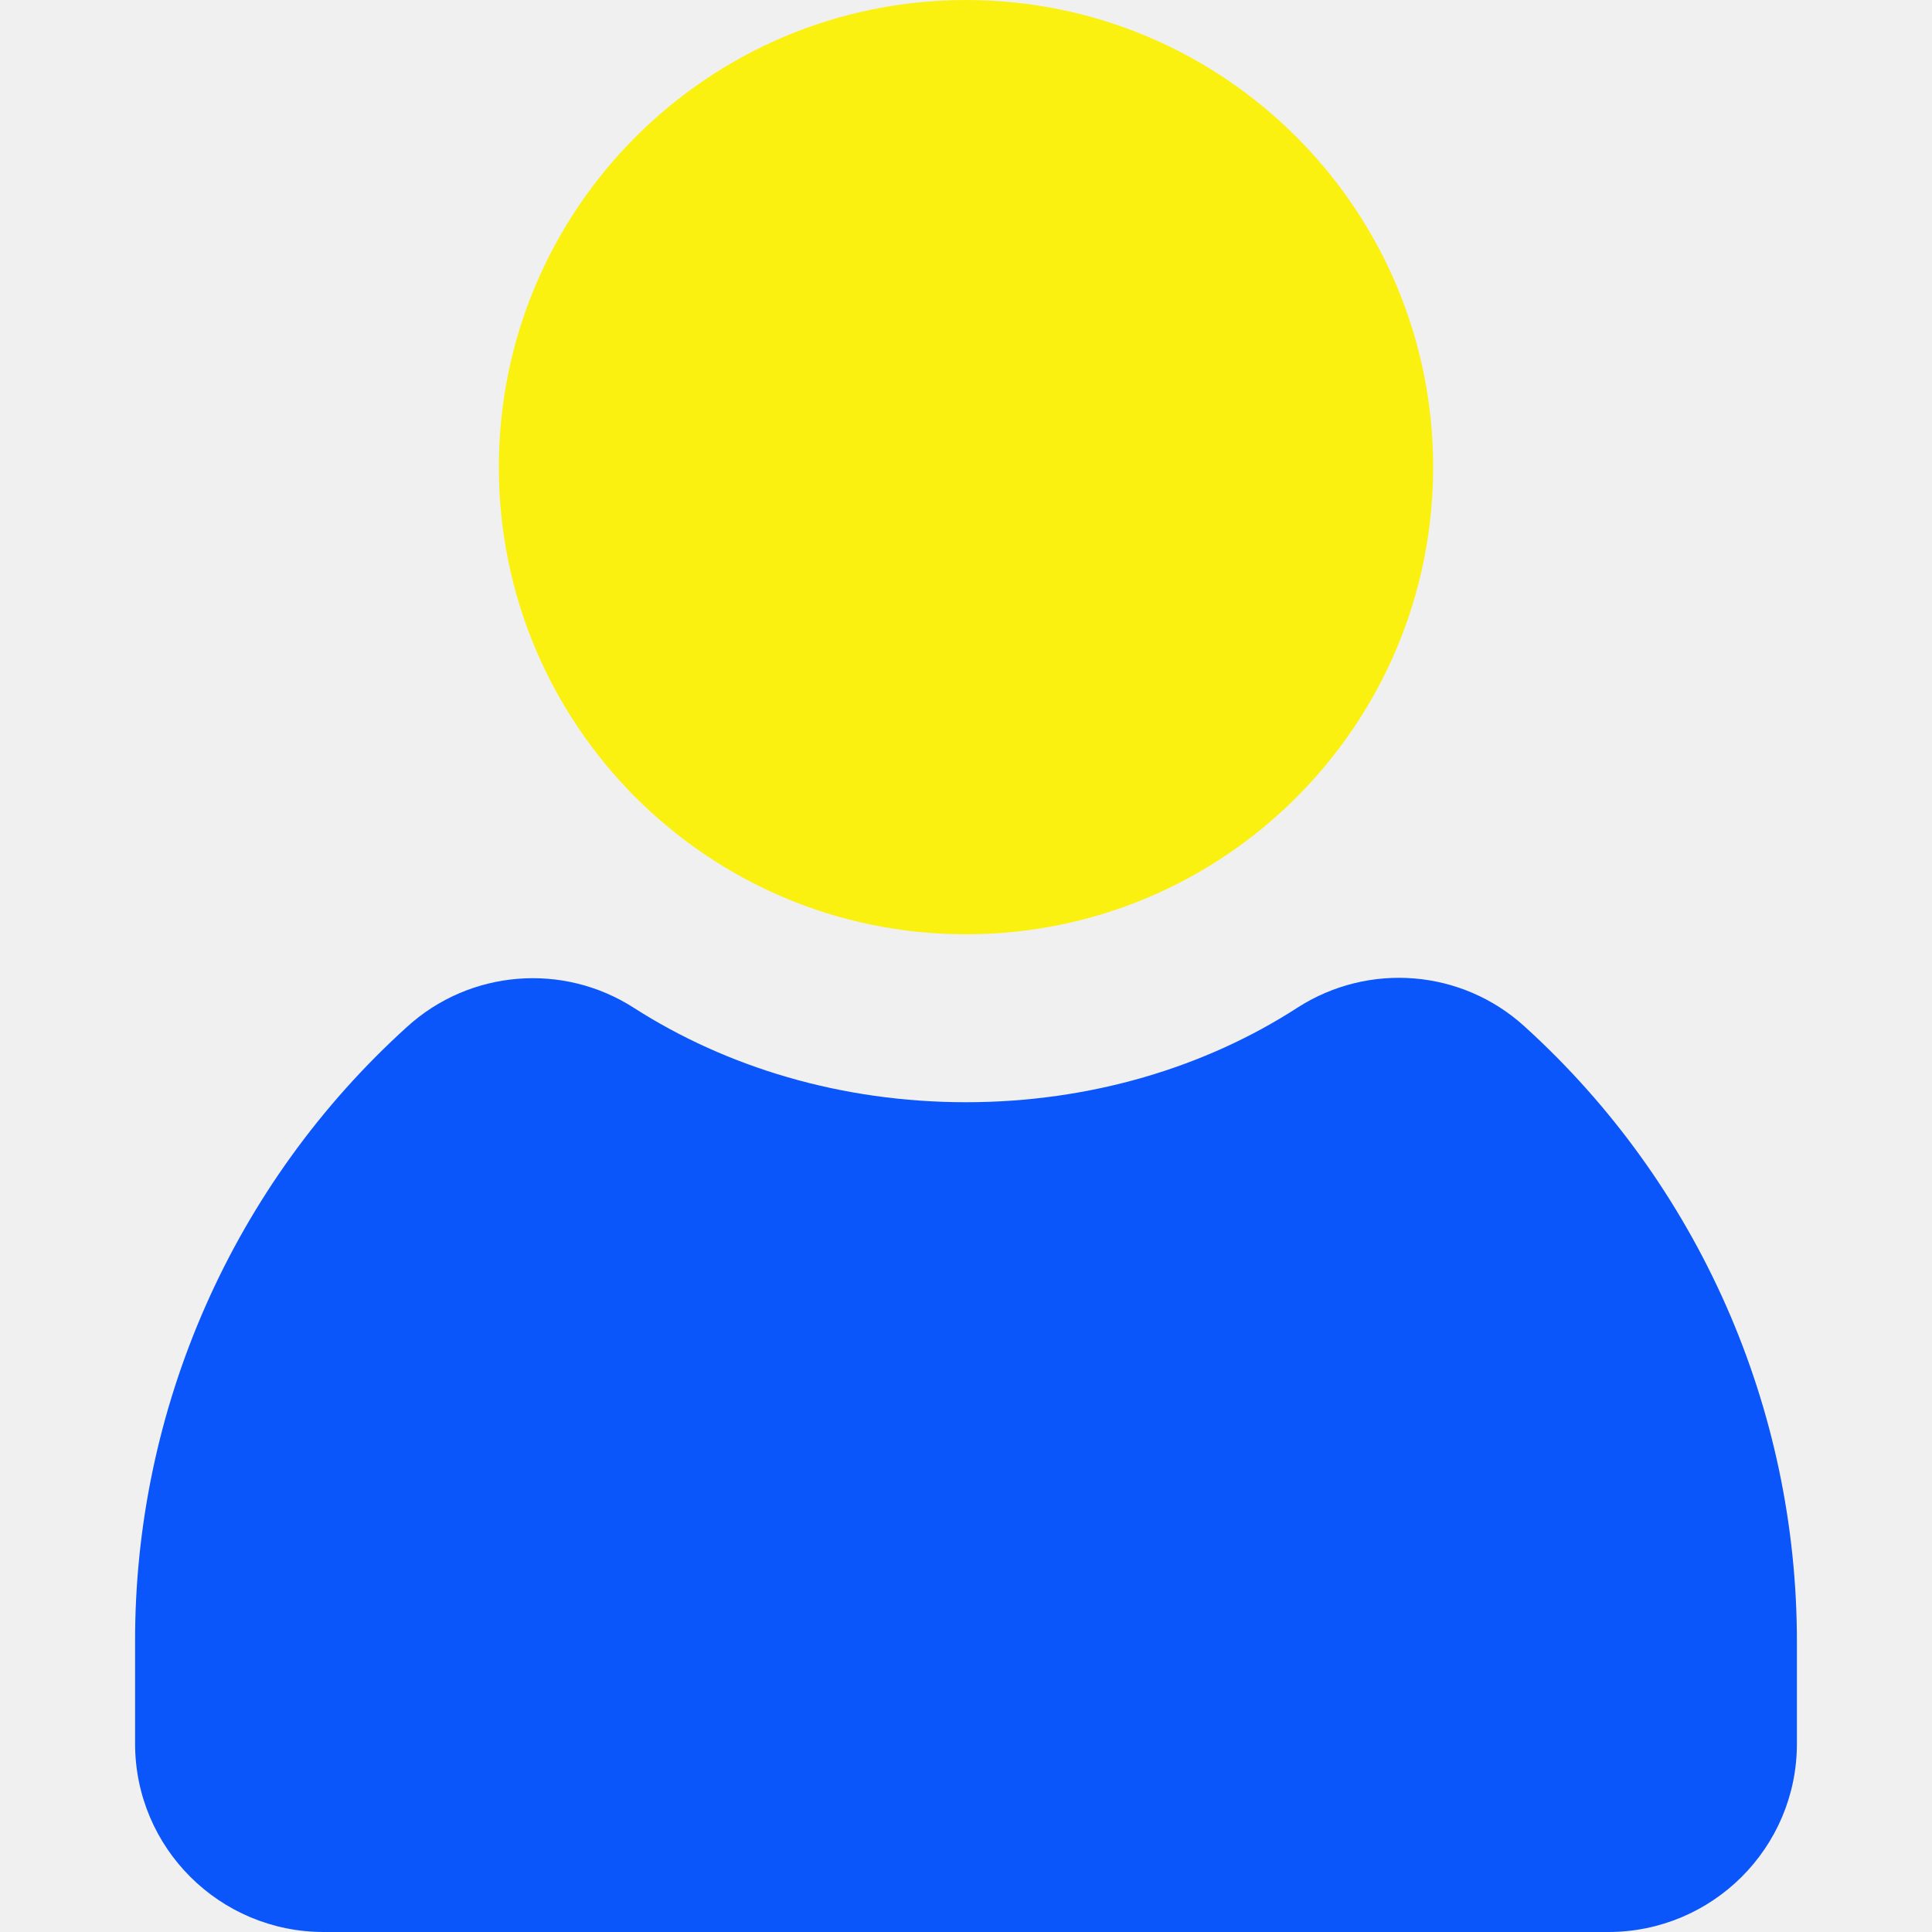
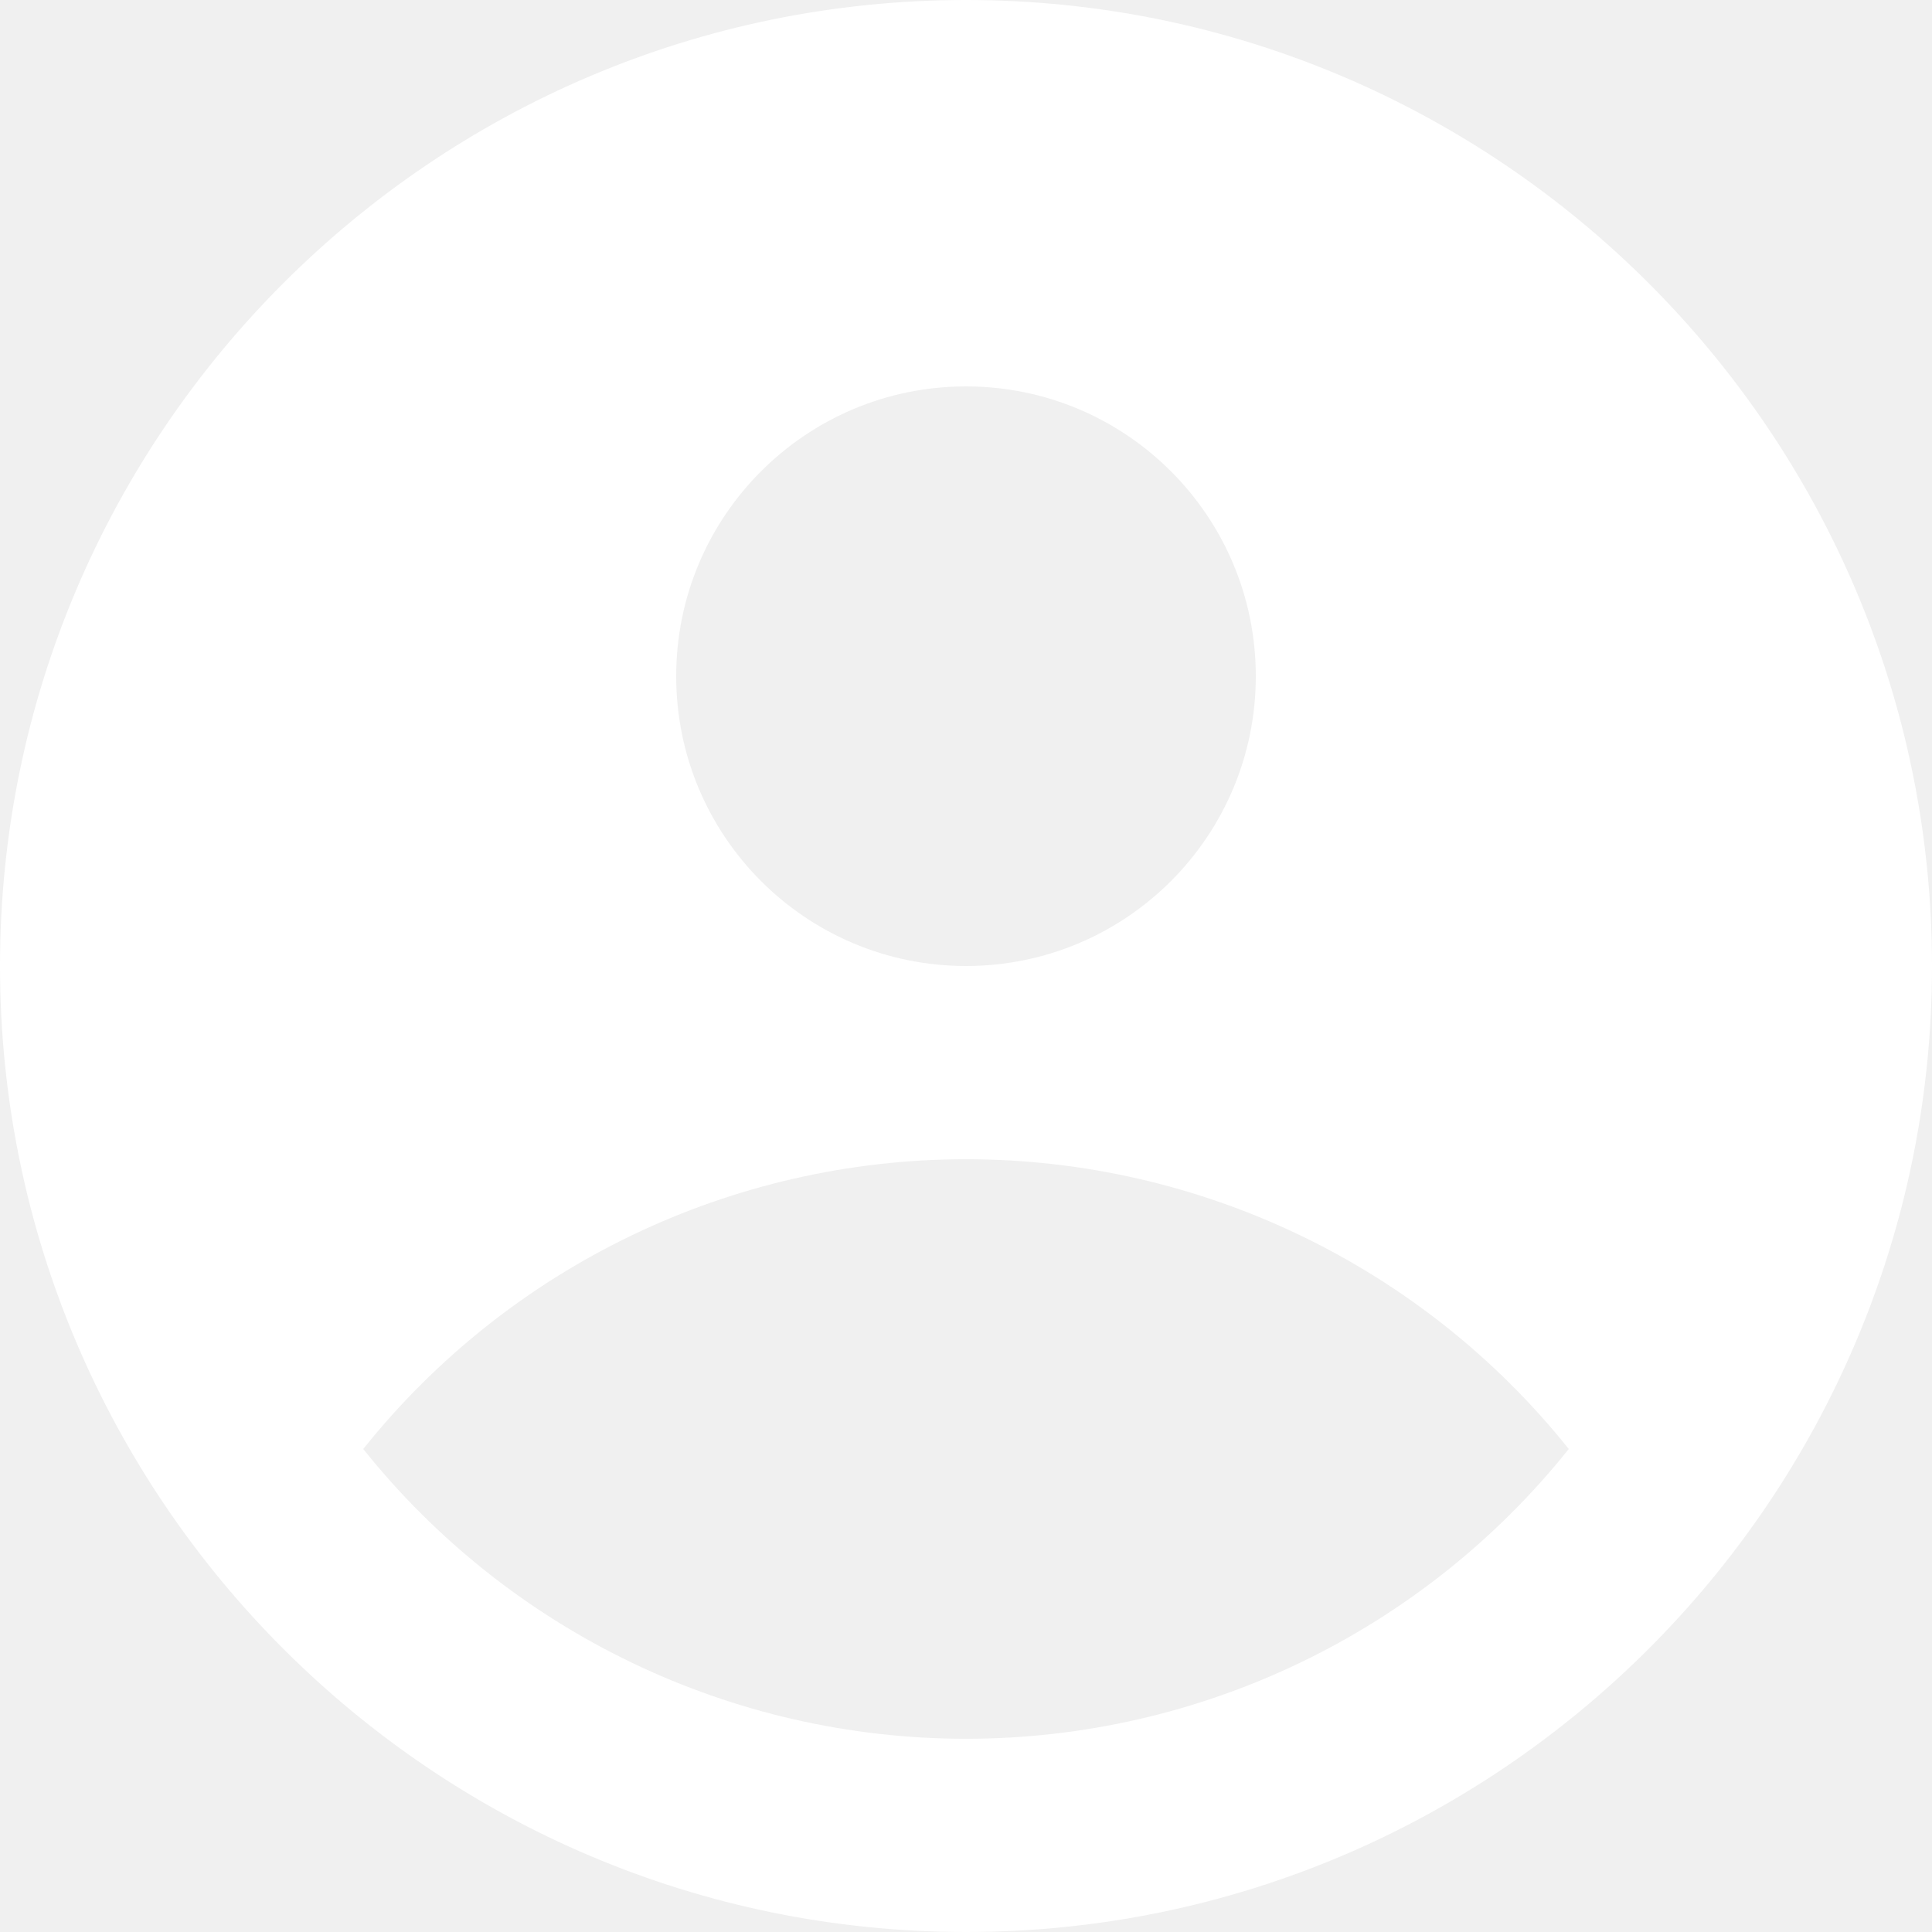
- <svg xmlns="http://www.w3.org/2000/svg" version="1.1" width="512" height="512" x="0" y="0" viewBox="0 0 512 512" style="enable-background:new 0 0 512 512" xml:space="preserve" class="">
+ <svg xmlns="http://www.w3.org/2000/svg" version="1.1" width="512" height="512" x="0" y="0" viewBox="0 0 20 20" style="enable-background:new 0 0 512 512" xml:space="preserve" class="">
  <g>
-     <path fill="#0b56fa" d="M256 292.1c33 0 63.5-9.3 87.9-25.1 18.9-12.1 43.5-10.1 60.1 5 46.1 41.8 72.3 101.1 72.2 163.4v26.7c0 27.6-22.4 49.9-50 49.9H85.8c-27.6 0-50-22.3-50-49.9v-26.7c-.2-62.2 26-121.6 72.1-163.3 16.6-15.1 41.3-17.1 60.1-5 24.5 15.7 54.9 25 88 25" opacity="1" data-original="#0077cc" class="" />
-     <circle cx="256" cy="123.8" r="123.8" fill="#fbf110" opacity="1" data-original="#41a5ee" class="" />
+     <path fill="#ffffff" fill-rule="evenodd" d="M10 0c5.514 0 10 4.486 10 10s-4.486 10-10 10S0 15.514 0 10 4.486 0 10 0m6.24 15a7.99 7.99 0 0 1-12.48 0 7.99 7.99 0 0 1 12.48 0M10 10a3 3 0 1 0 0-6 3 3 0 0 0 0 6" clip-rule="evenodd" opacity="1" data-original="#000000" class="" />
  </g>
</svg>
